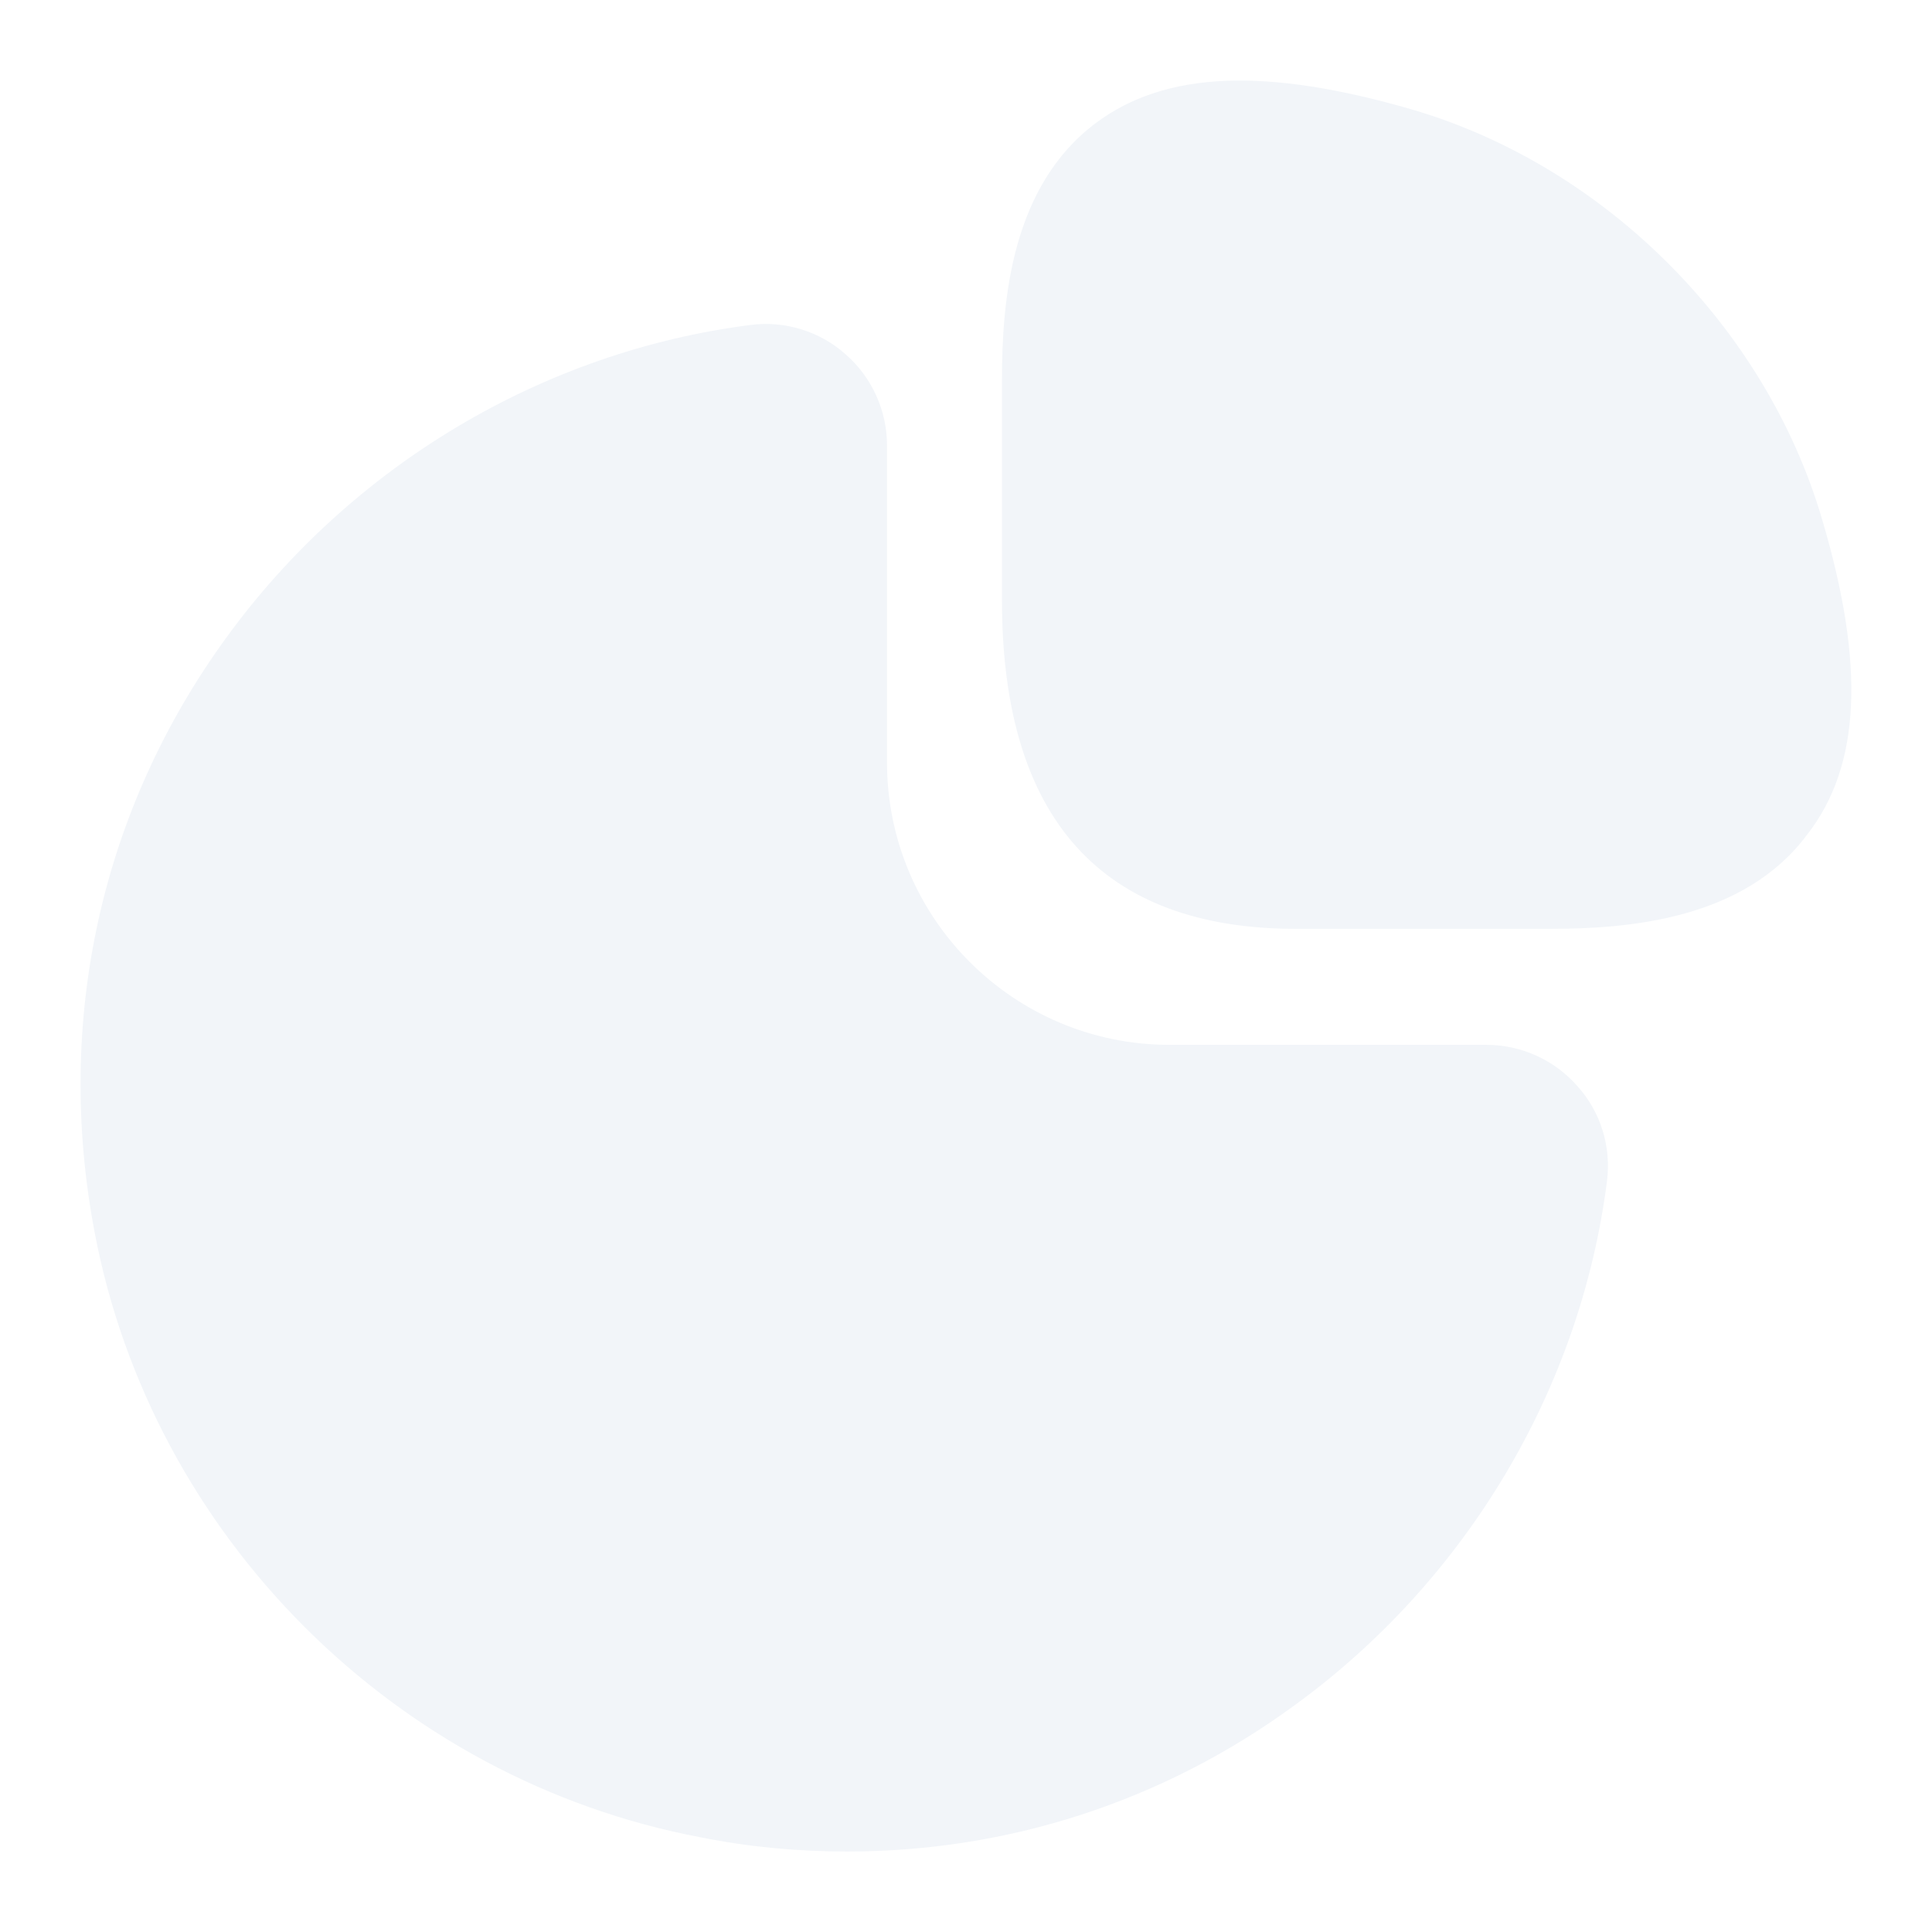
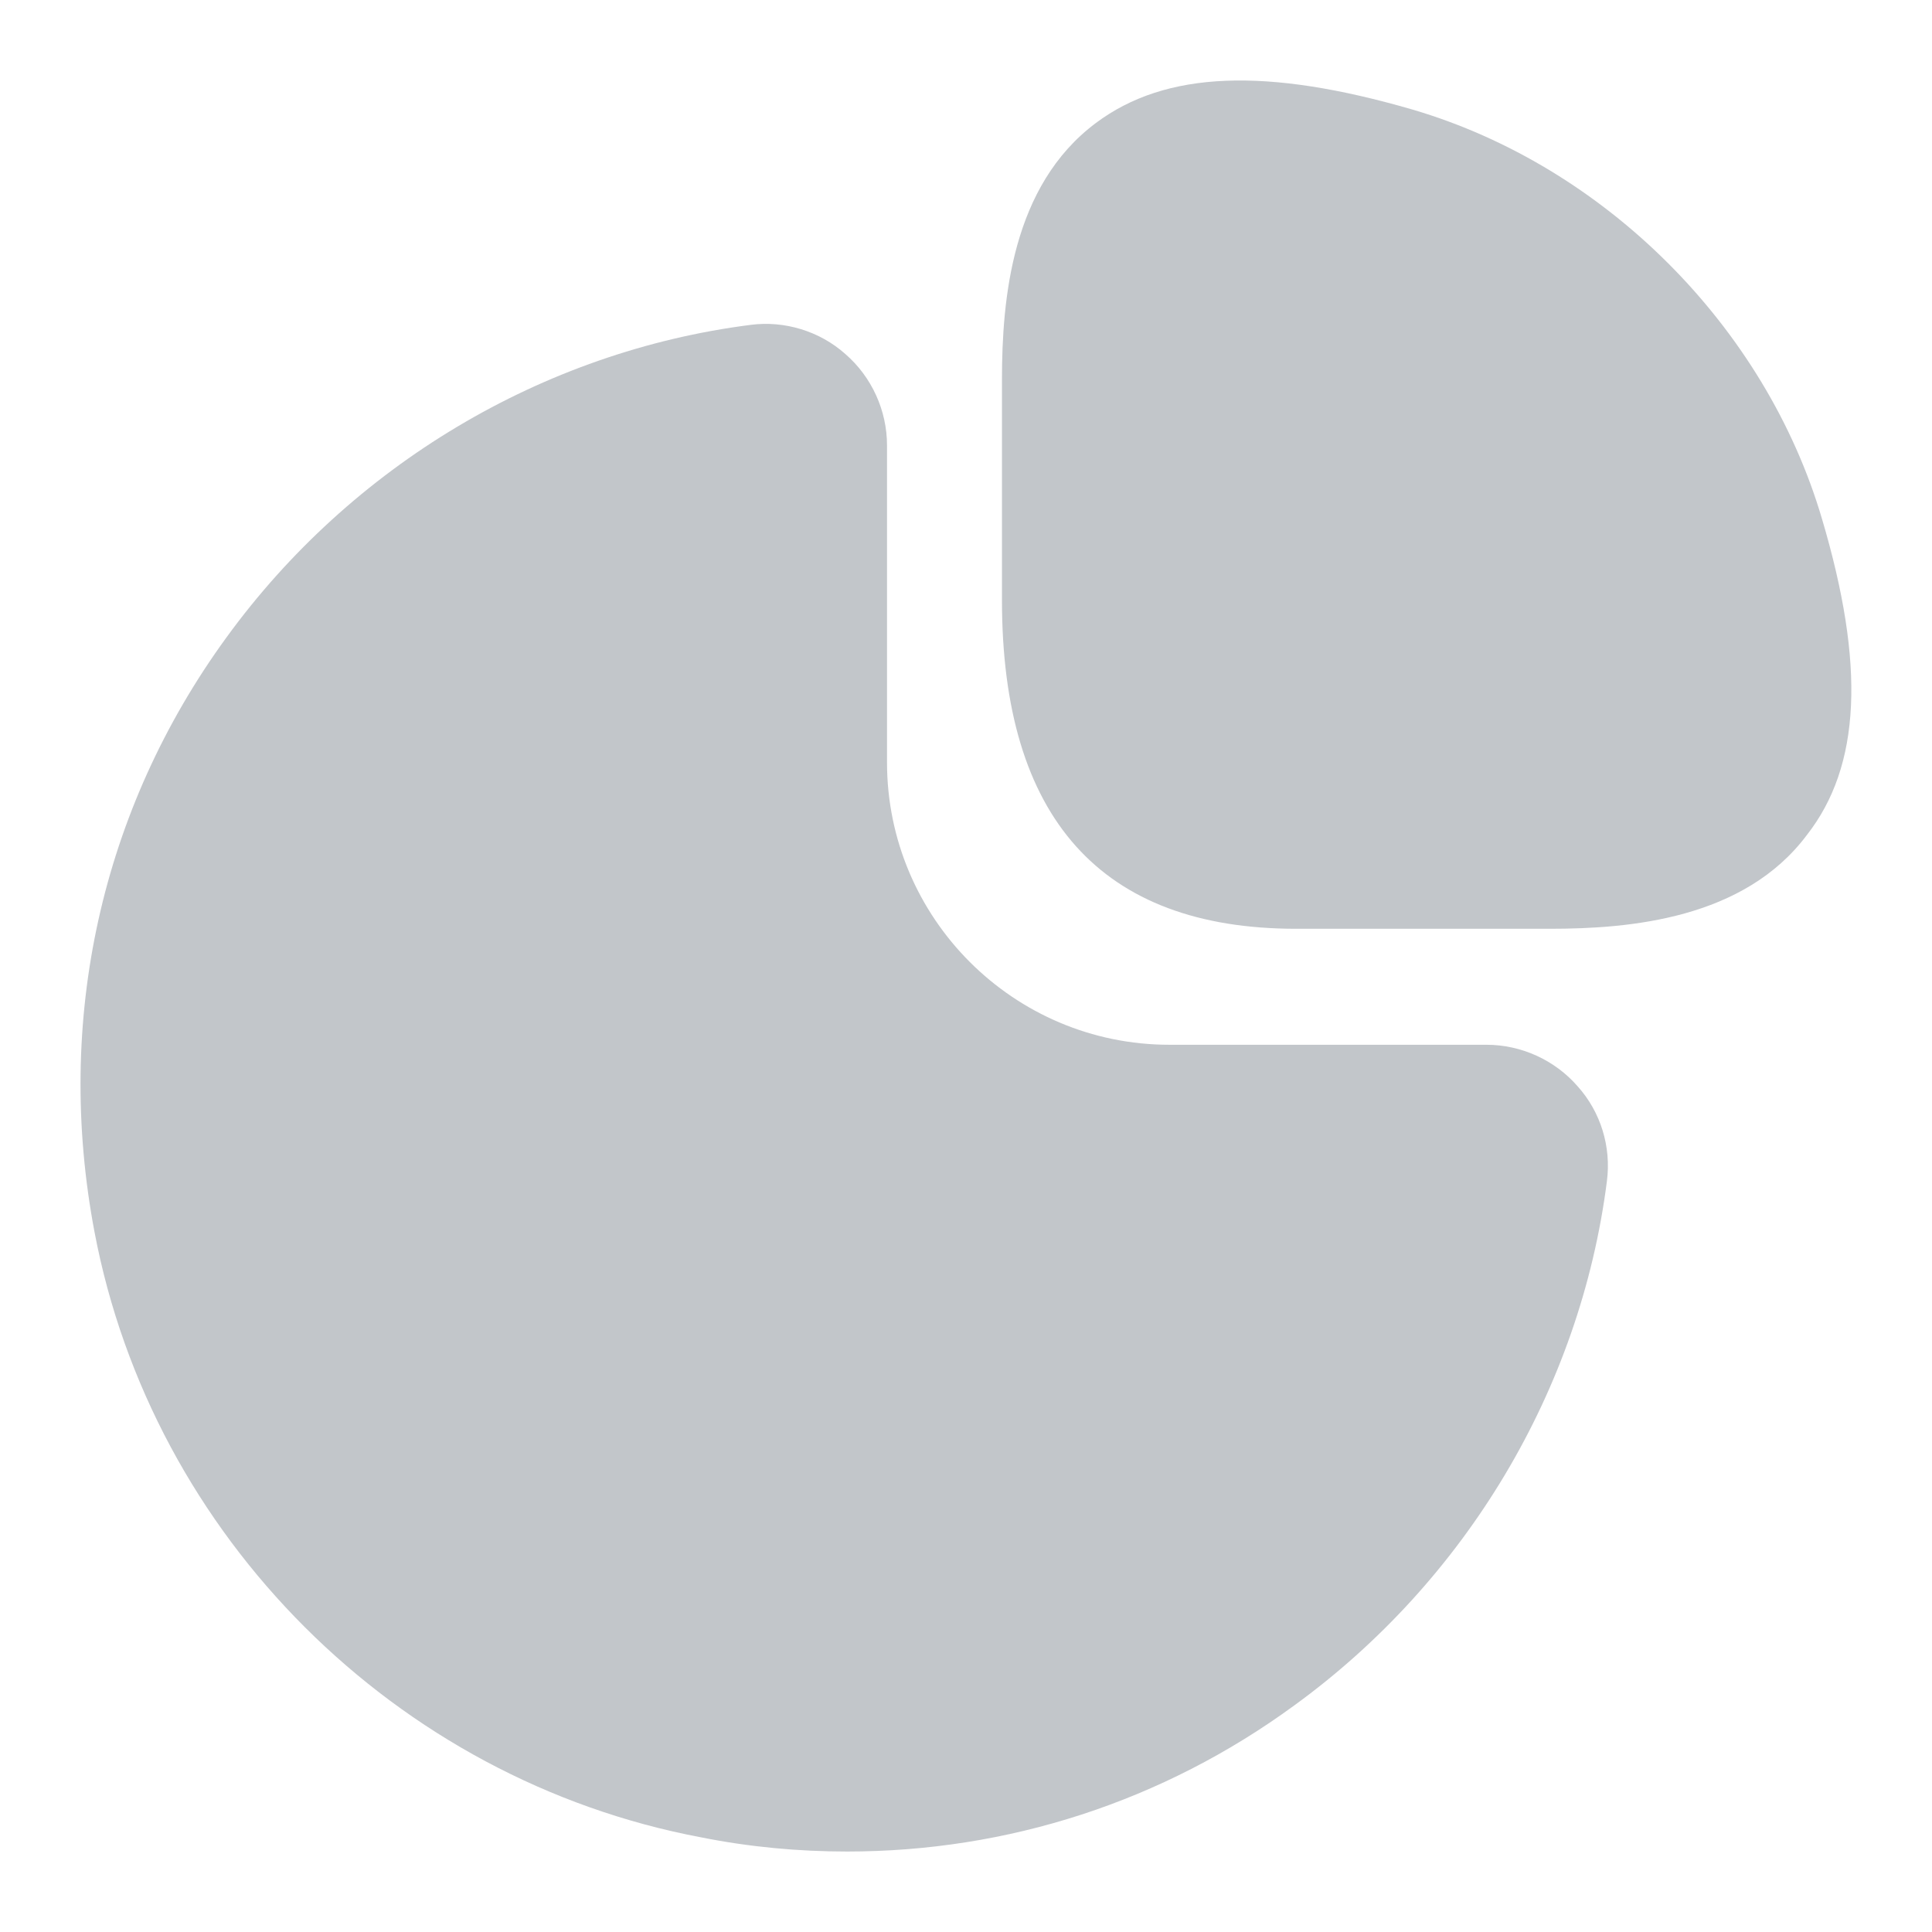
<svg xmlns="http://www.w3.org/2000/svg" width="26" height="26" viewBox="0 0 26 26" fill="none">
-   <path d="M24.519 6.982C23.757 4.396 21.6 2.239 19.014 1.477C17.047 0.905 15.689 0.952 14.748 1.655C13.616 2.501 13.484 4.027 13.484 5.111V8.078C13.484 11.01 14.819 12.5 17.441 12.5H20.861C21.933 12.5 23.471 12.369 24.317 11.236C25.044 10.307 25.103 8.948 24.519 6.982Z" fill="#F2F5F9" />
-   <path d="M21.232 14.621C20.922 14.264 20.47 14.061 20.005 14.061H15.739C13.641 14.061 11.937 12.357 11.937 10.26V5.993C11.937 5.529 11.735 5.076 11.377 4.766C11.031 4.456 10.555 4.313 10.102 4.373C7.302 4.73 4.728 6.267 3.047 8.579C1.355 10.903 0.735 13.739 1.272 16.576C2.046 20.675 5.323 23.952 9.435 24.727C10.09 24.858 10.745 24.917 11.401 24.917C13.558 24.917 15.643 24.25 17.419 22.951C19.731 21.271 21.268 18.697 21.626 15.896C21.685 15.431 21.542 14.967 21.232 14.621Z" fill="#F2F5F9" />
+   <g opacity="0.3">
+     <path d="M24.519 6.981C23.757 4.395 21.6 2.238 19.014 1.476C17.047 0.904 15.689 0.951 14.748 1.655C13.616 2.501 13.484 4.026 13.484 5.11V8.078C13.484 11.009 14.819 12.499 17.441 12.499H20.861C21.933 12.499 23.471 12.368 24.317 11.236C25.044 10.306 25.103 8.948 24.519 6.981Z" fill="#333F4E" />
+     <path d="M21.232 14.62C20.922 14.263 20.469 14.06 20.004 14.06H15.738C13.641 14.06 11.937 12.356 11.937 10.259V5.993C11.937 5.528 11.734 5.075 11.377 4.765C11.031 4.455 10.554 4.312 10.101 4.372C7.301 4.729 4.727 6.267 3.047 8.579C1.355 10.902 0.735 13.739 1.271 16.575C2.046 20.674 5.323 23.951 9.434 24.726C10.09 24.857 10.745 24.917 11.4 24.917C13.557 24.917 15.643 24.249 17.419 22.95C19.73 21.27 21.268 18.696 21.625 15.896C21.685 15.431 21.542 14.966 21.232 14.62Z" fill="#333F4E" />
+   </g>
</svg>
